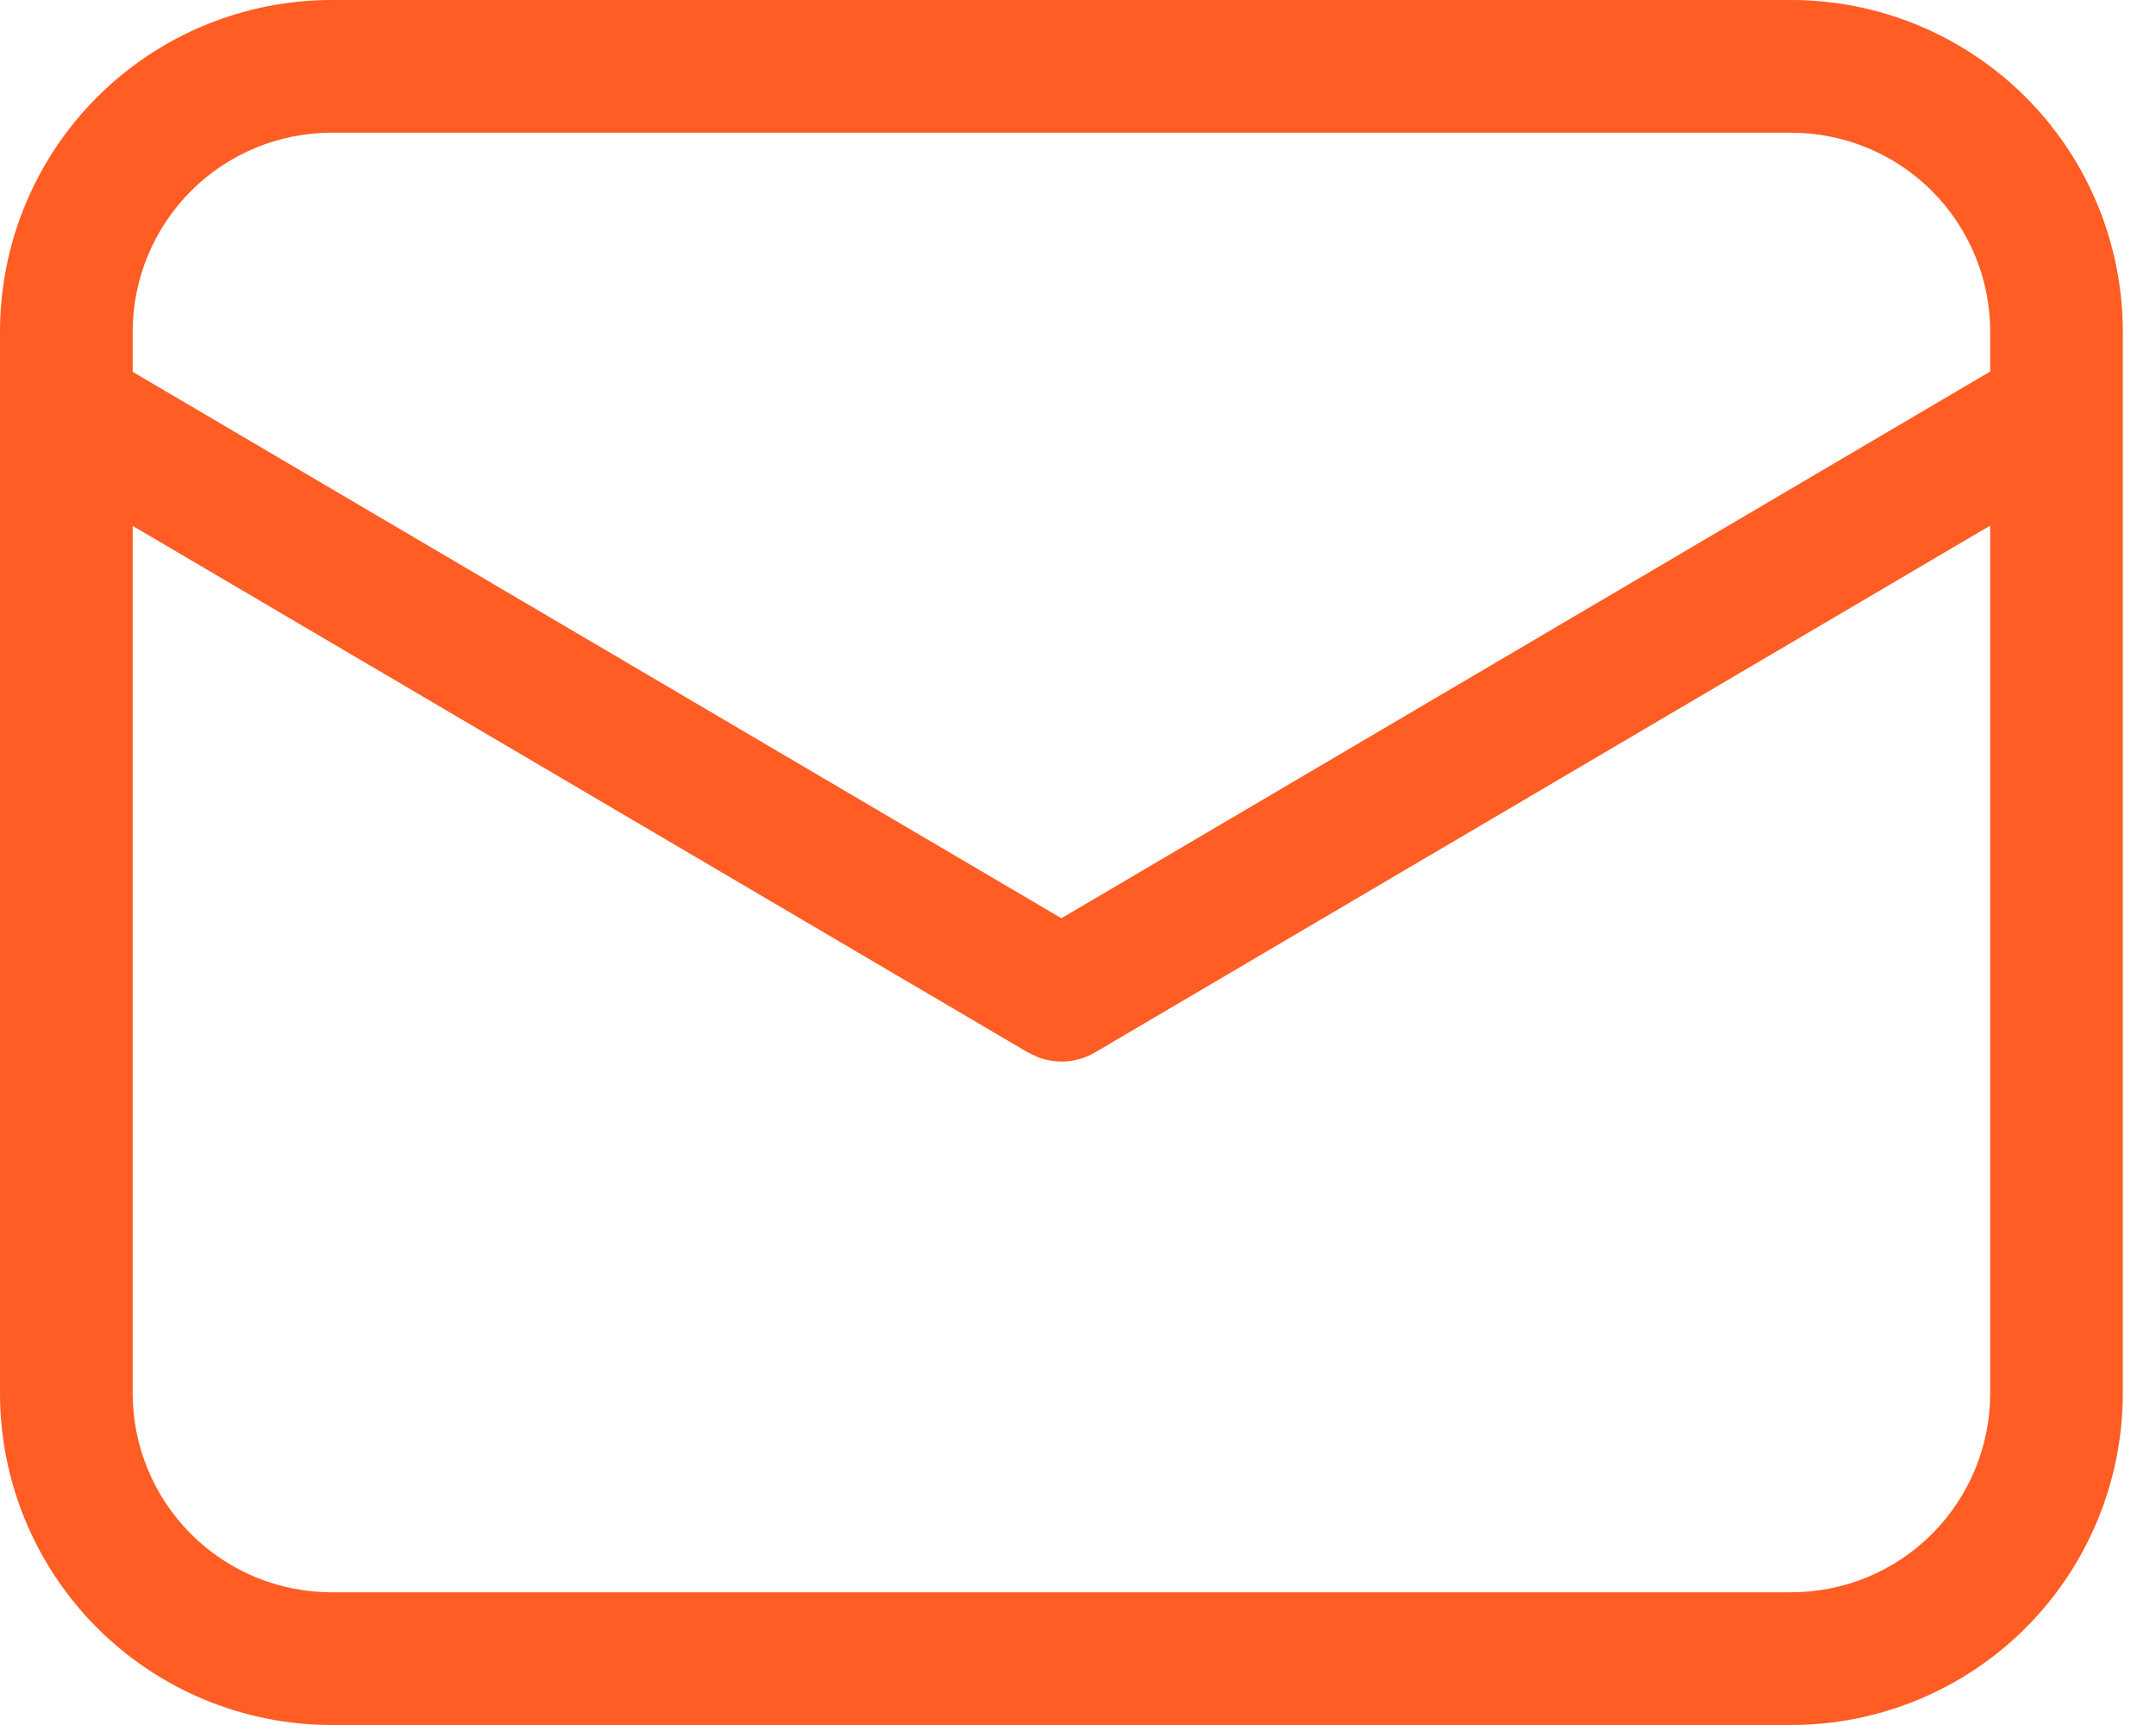
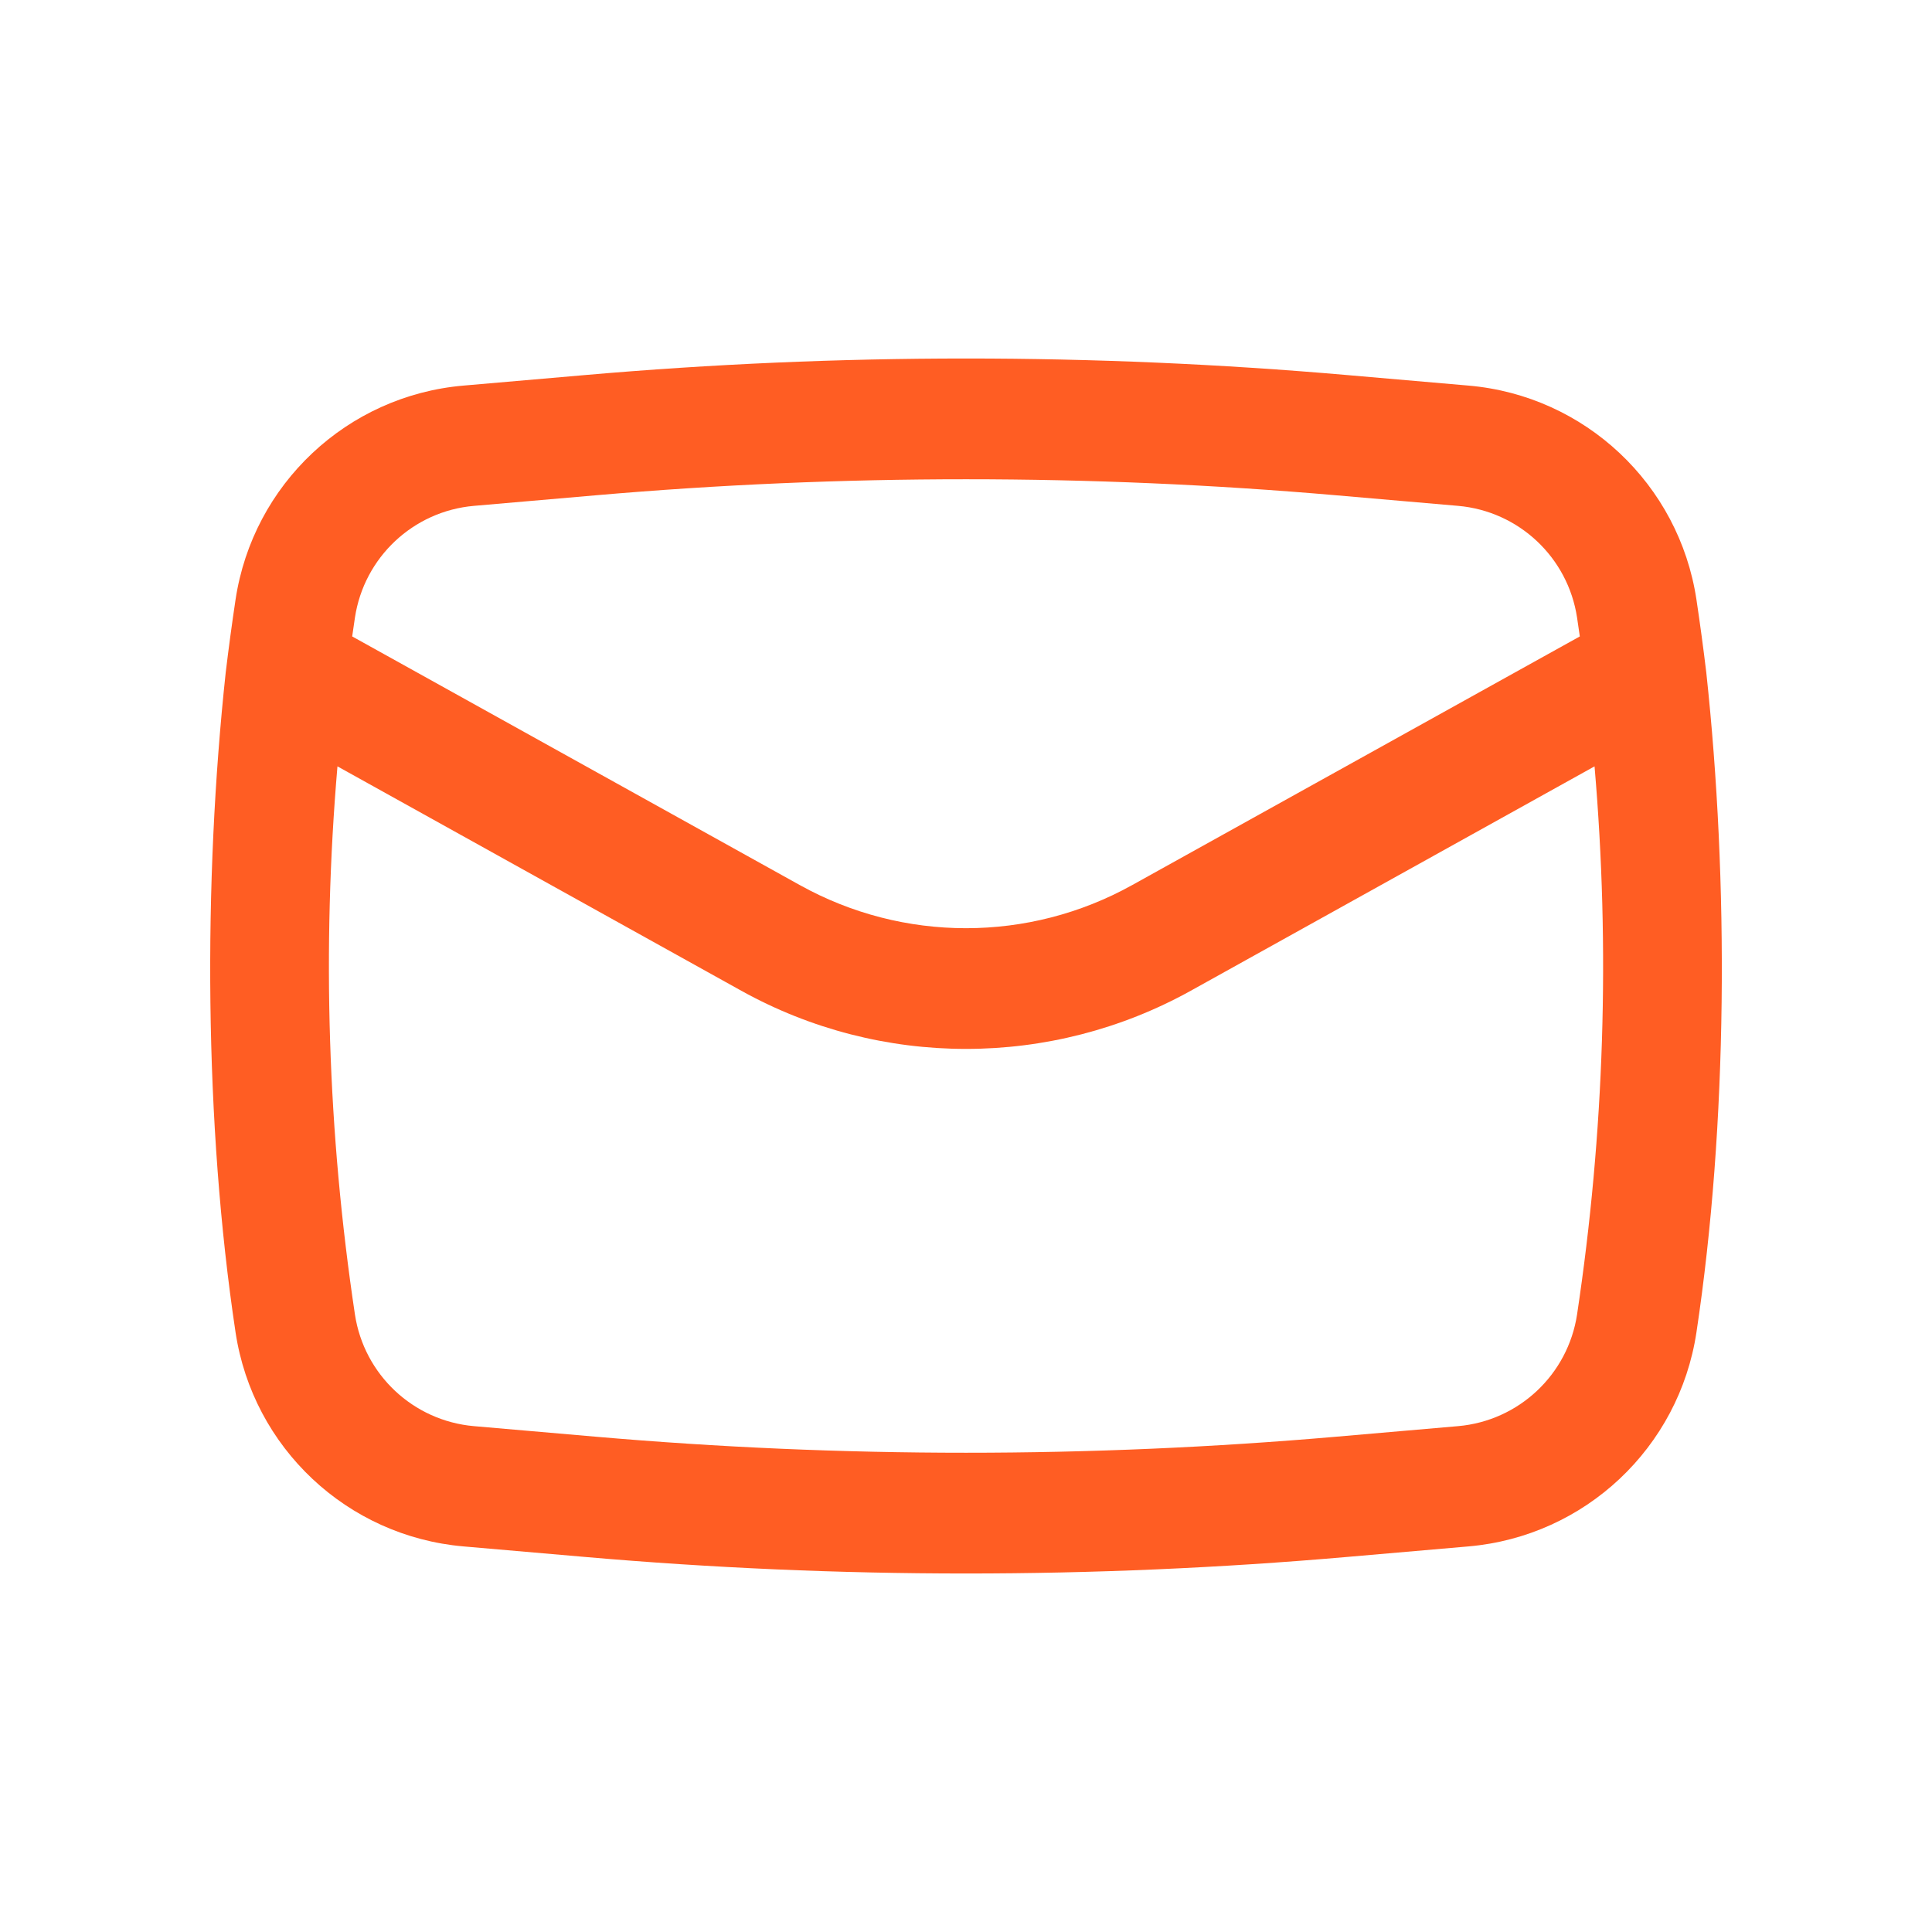
- <svg xmlns="http://www.w3.org/2000/svg" width="20" height="16" viewBox="0 0 20 16" fill="none">
-   <path d="M16.615 0C17.431 0 18.214 0.324 18.791 0.901C19.368 1.478 19.692 2.261 19.692 3.077V12.923C19.692 13.739 19.368 14.522 18.791 15.099C18.214 15.676 17.431 16 16.615 16H3.077C2.261 16 1.478 15.676 0.901 15.099C0.324 14.522 0 13.739 0 12.923V3.077C0 2.261 0.324 1.478 0.901 0.901C1.478 0.324 2.261 0 3.077 0H16.615ZM18.462 4.875L10.159 9.761C10.08 9.807 9.993 9.835 9.902 9.844C9.811 9.852 9.72 9.839 9.634 9.808L9.534 9.761L1.231 4.878V12.923C1.231 13.413 1.425 13.882 1.772 14.229C2.118 14.575 2.587 14.769 3.077 14.769H16.615C17.105 14.769 17.575 14.575 17.921 14.229C18.267 13.882 18.462 13.413 18.462 12.923V4.875ZM16.615 1.231H3.077C2.587 1.231 2.118 1.425 1.772 1.771C1.425 2.118 1.231 2.587 1.231 3.077V3.449L9.846 8.517L18.462 3.446V3.077C18.462 2.587 18.267 2.118 17.921 1.771C17.575 1.425 17.105 1.231 16.615 1.231Z" fill="#FF5D23" />
+ <svg xmlns="http://www.w3.org/2000/svg" width="24" height="24" viewBox="0 0 24 24" fill="none">
+   <path fill-rule="evenodd" clip-rule="evenodd" d="M2.804 8.353C2.524 10.956 2.536 13.958 2.926 16.55C3.142 17.985 4.312 19.084 5.757 19.21L7.268 19.341C10.417 19.615 13.584 19.615 16.733 19.341L18.243 19.21C19.688 19.084 20.858 17.985 21.074 16.55C21.464 13.958 21.477 10.956 21.196 8.353C21.16 8.052 21.119 7.75 21.074 7.449C20.858 6.015 19.688 4.915 18.243 4.79L16.733 4.659C13.584 4.385 10.417 4.385 7.268 4.659L5.757 4.79C4.312 4.915 3.142 6.015 2.926 7.449C2.881 7.75 2.84 8.052 2.804 8.353ZM7.397 6.153C10.46 5.887 13.54 5.887 16.603 6.153L18.113 6.284C18.867 6.35 19.478 6.924 19.591 7.673C19.603 7.75 19.614 7.828 19.625 7.906L14.064 10.995C12.78 11.709 11.22 11.709 9.936 10.995L4.375 7.906C4.386 7.828 4.398 7.75 4.409 7.673C4.522 6.924 5.133 6.35 5.887 6.284L7.397 6.153ZM19.808 9.52C20.003 11.788 19.93 14.072 19.591 16.328C19.478 17.076 18.867 17.65 18.113 17.716L16.603 17.847C13.54 18.113 10.46 18.113 7.397 17.847L5.887 17.716C5.133 17.65 4.522 17.076 4.409 16.328C4.07 14.072 3.998 11.788 4.192 9.52L9.208 12.307C10.944 13.271 13.056 13.271 14.793 12.307L19.808 9.52Z" fill="#FF5D23" />
</svg>
